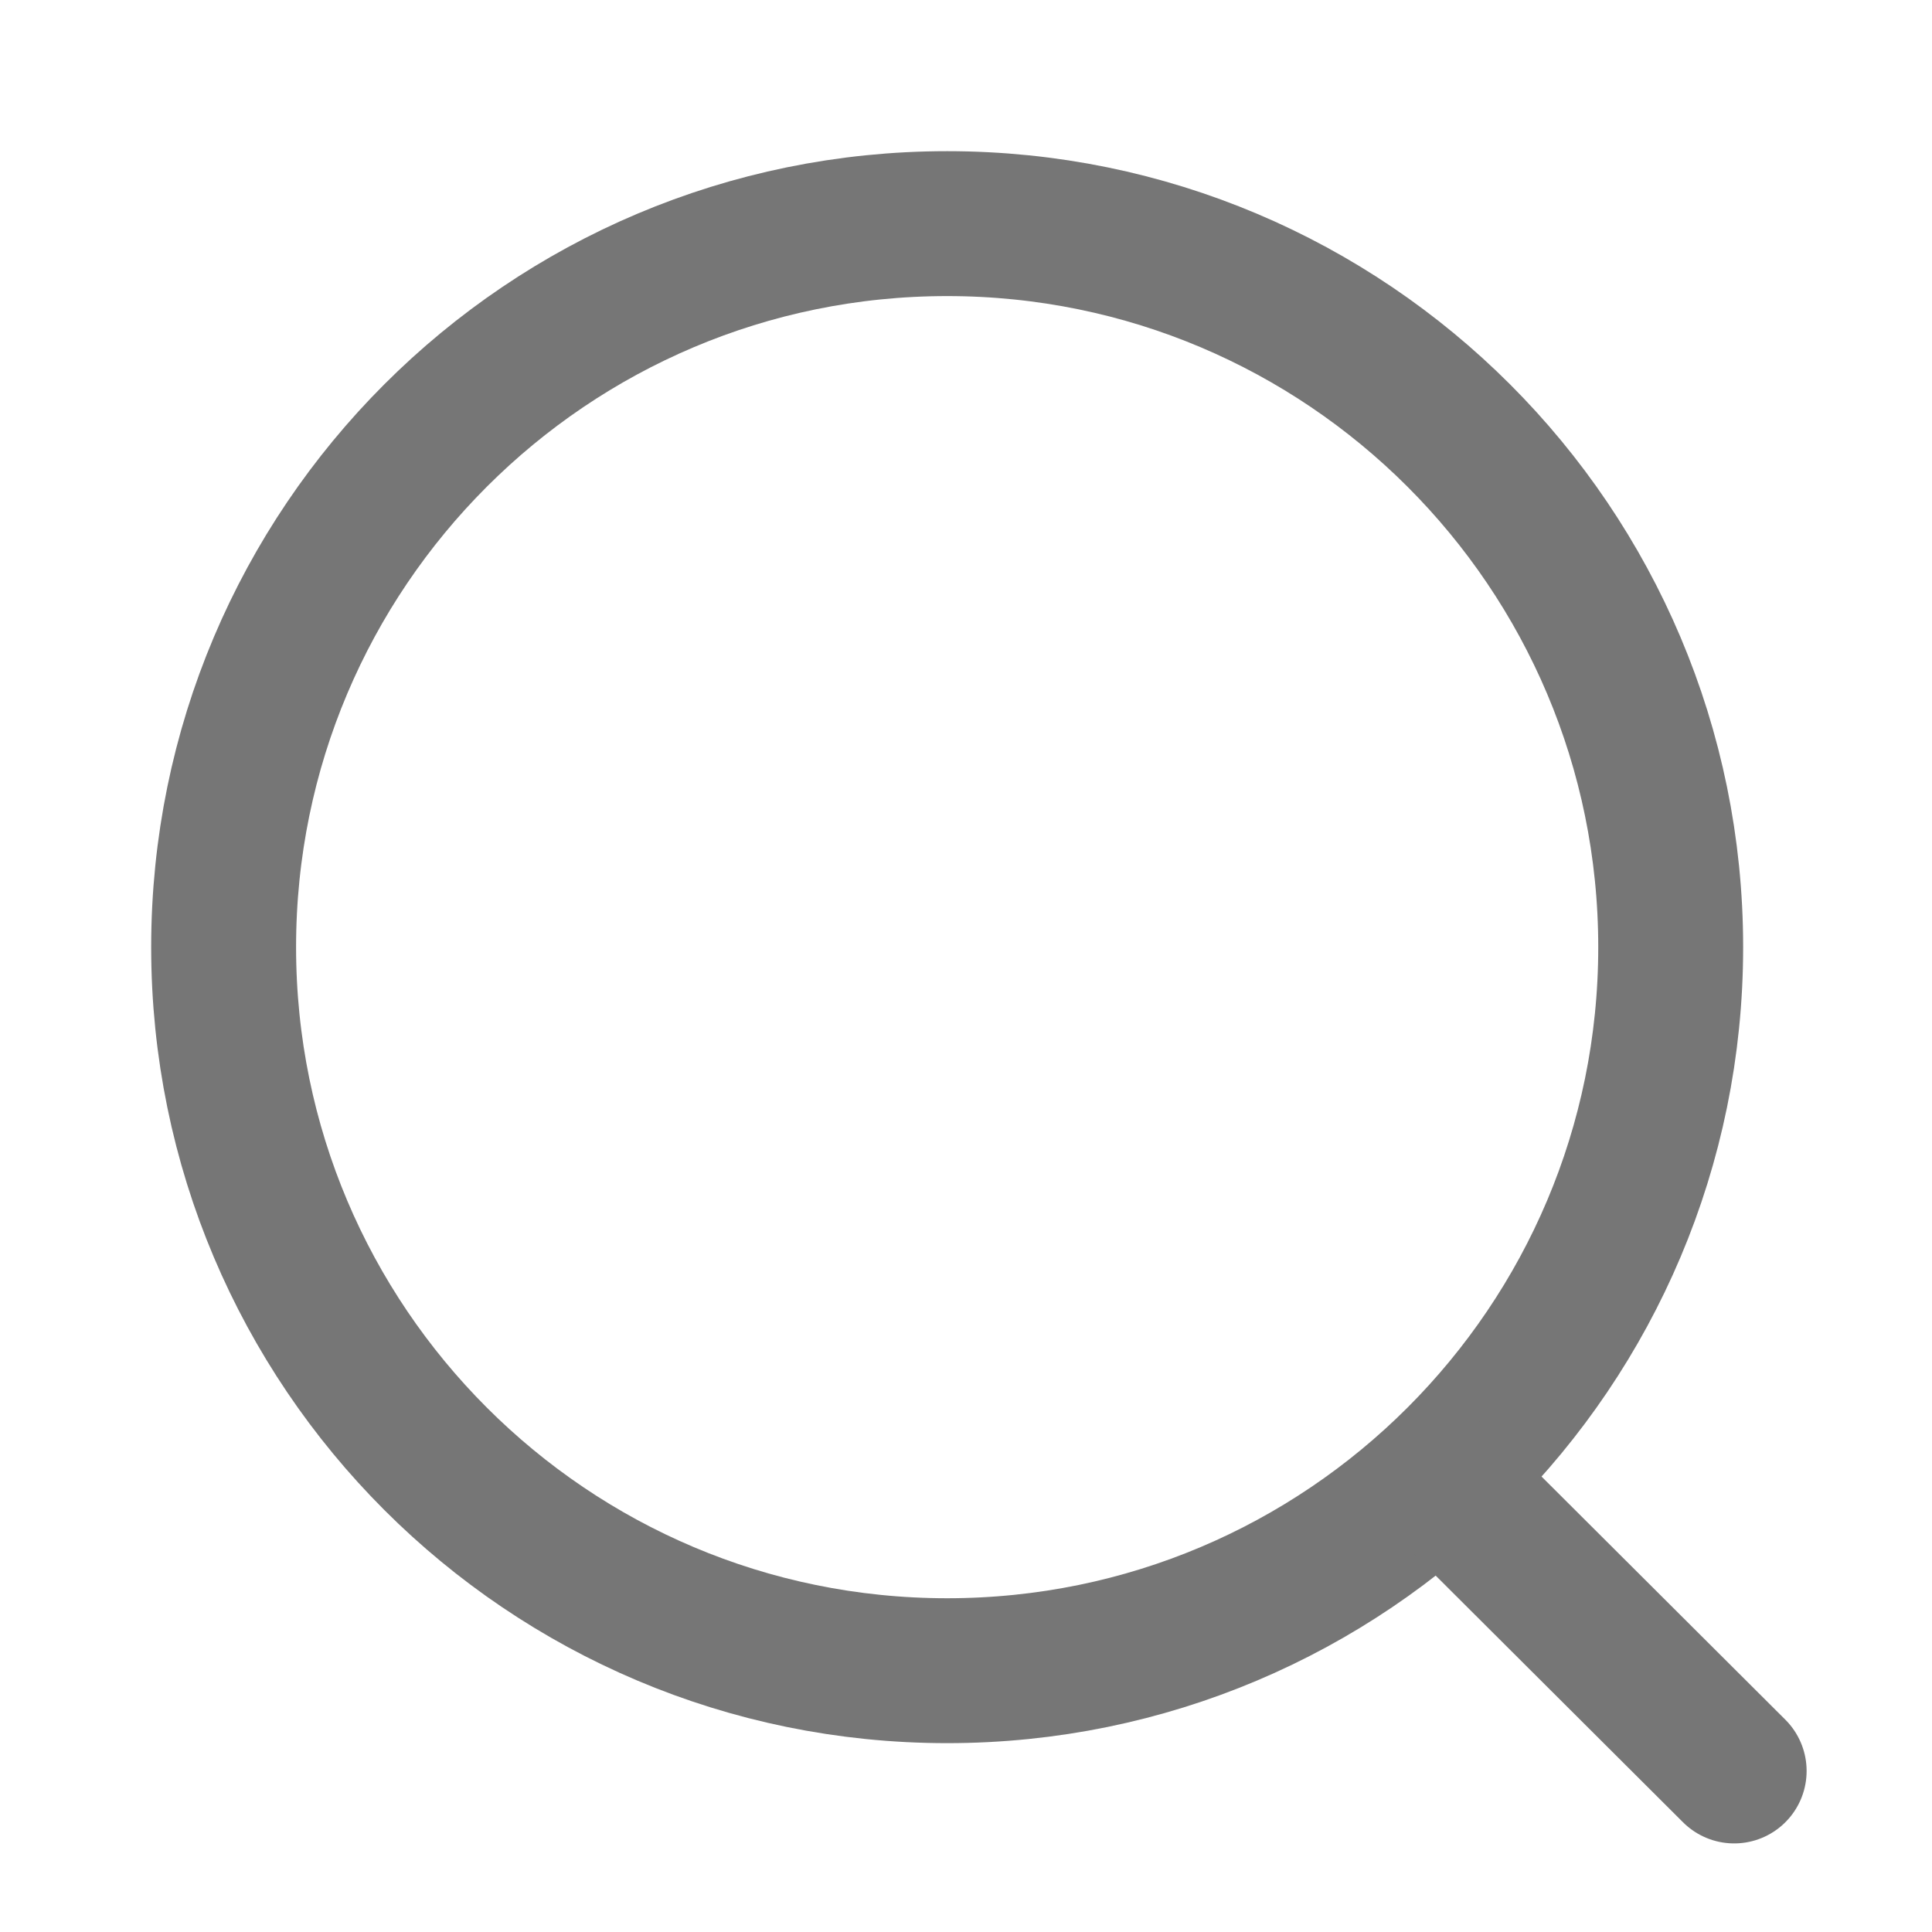
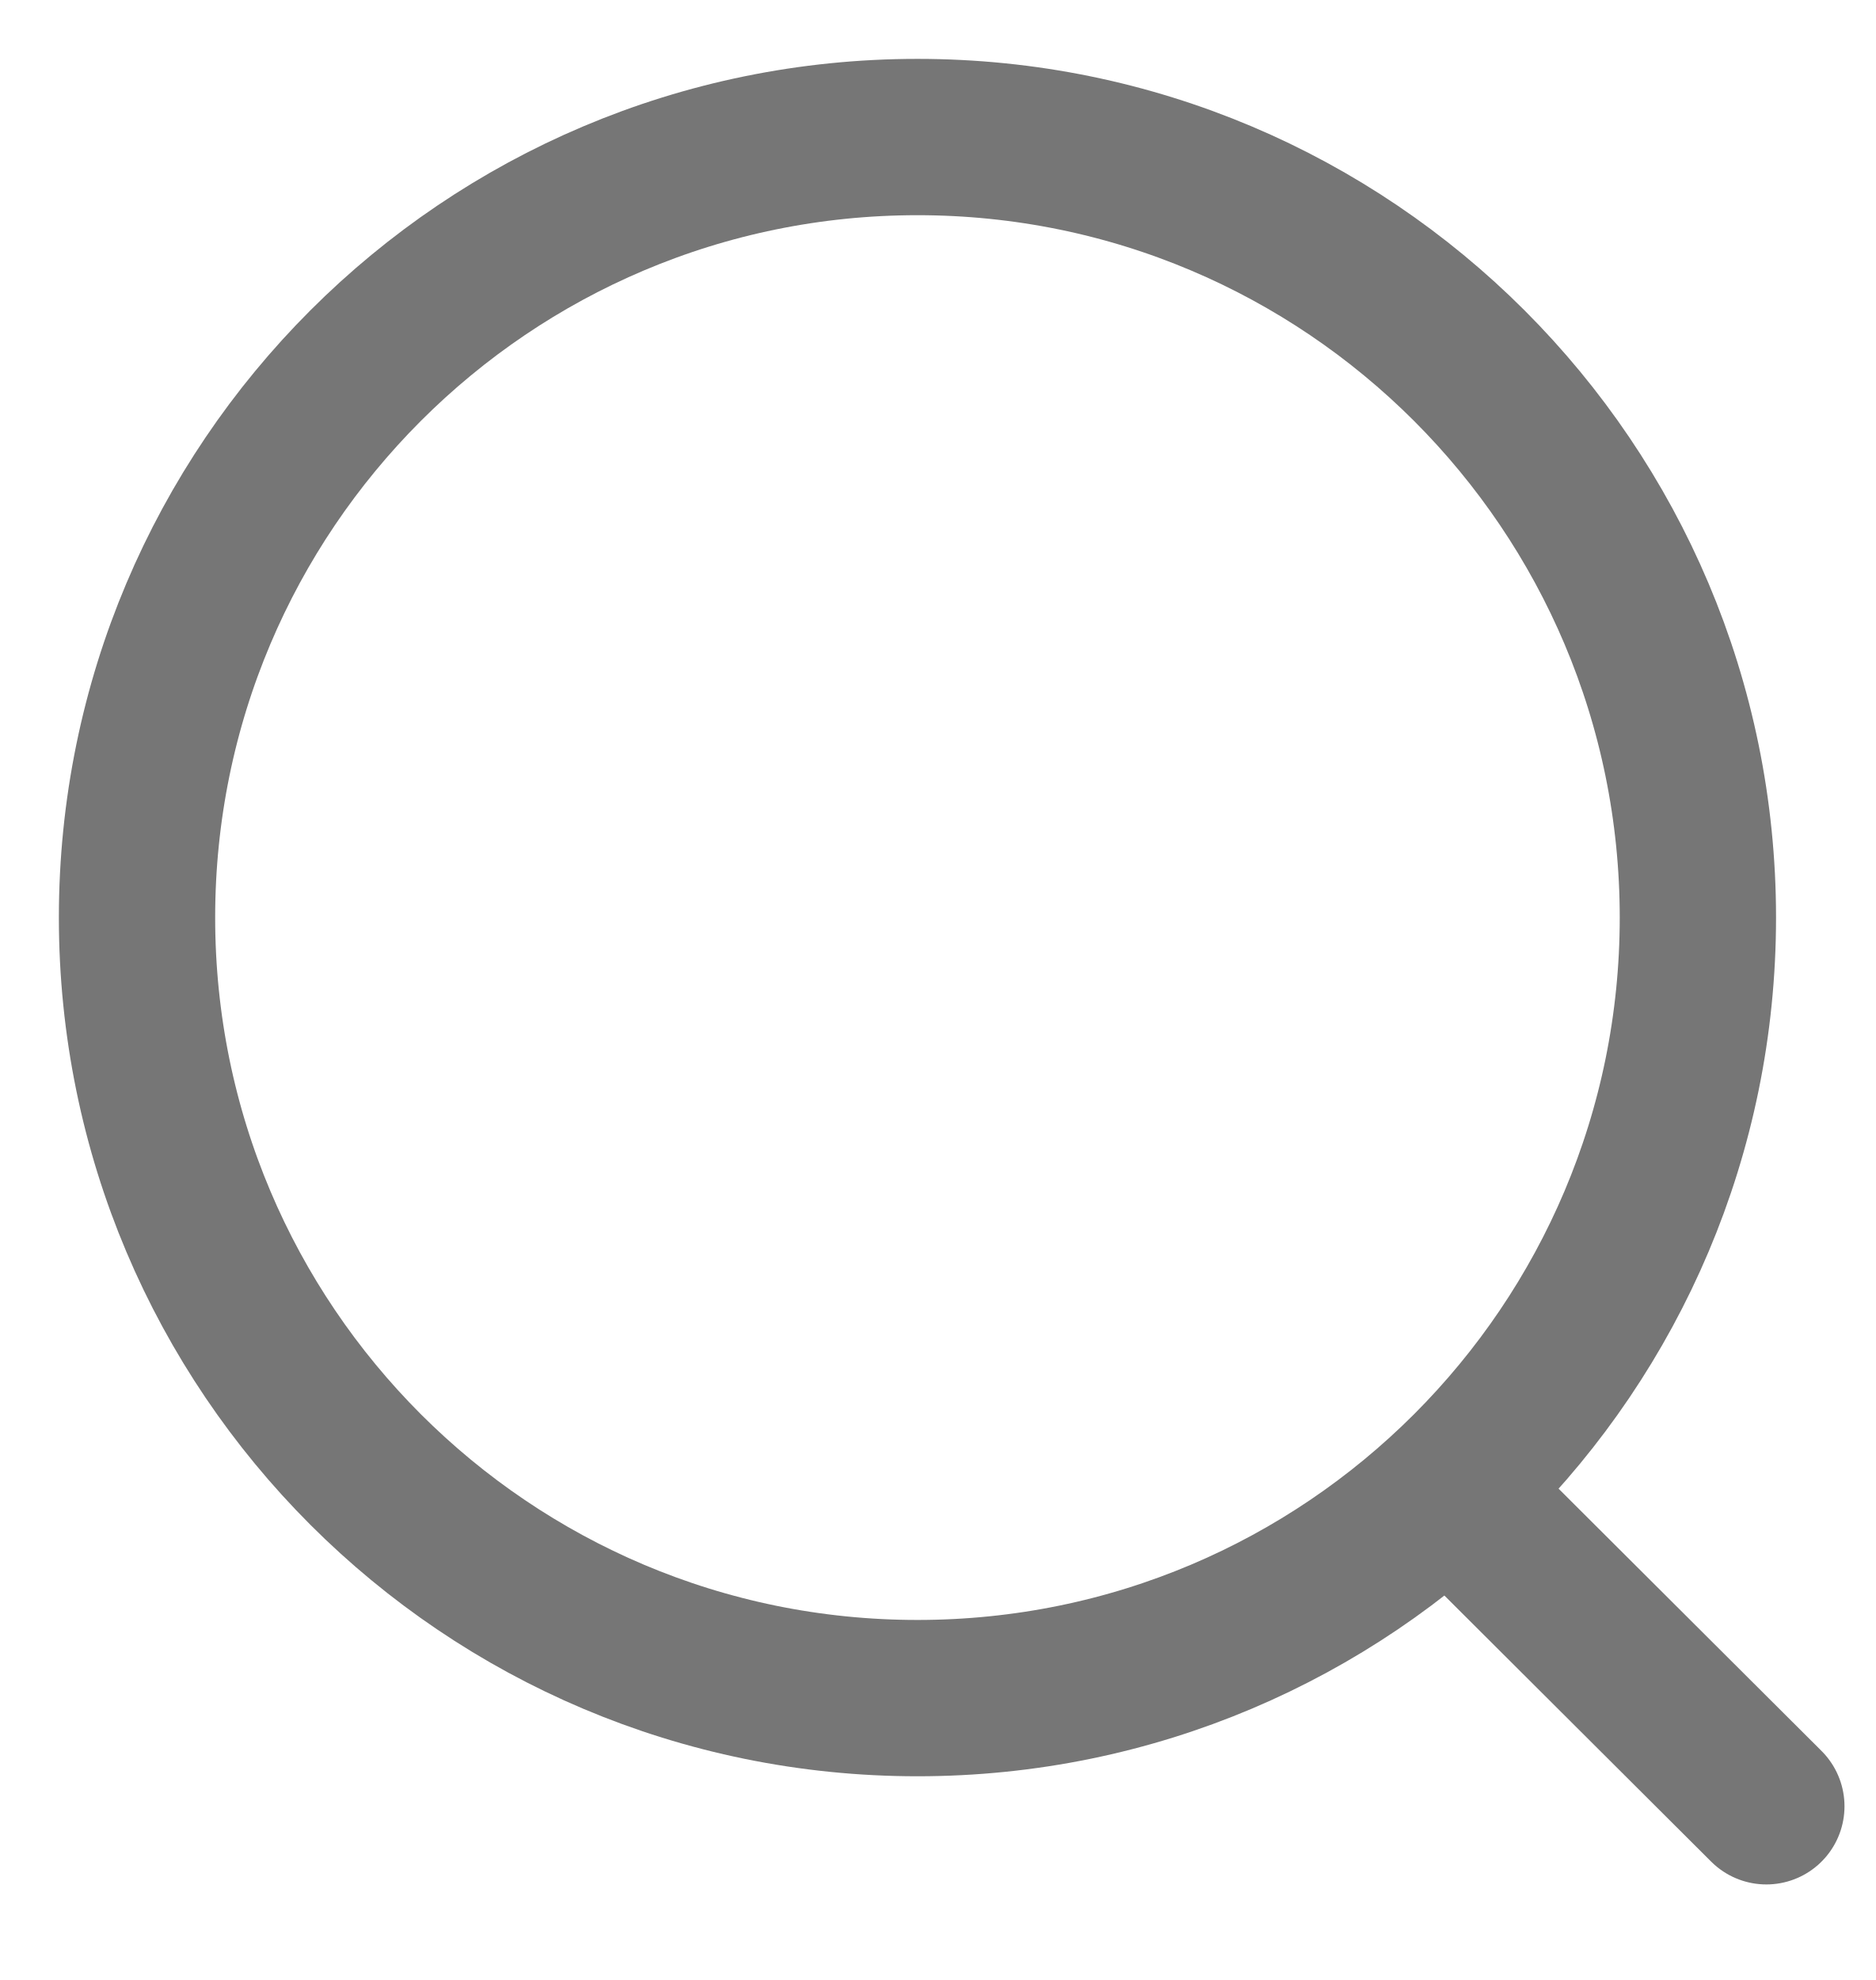
- <svg xmlns="http://www.w3.org/2000/svg" width="20" height="20" viewBox="0 0 20 20" fill="none">
-   <circle cx="9.805" cy="9.805" r="7.49" stroke="#767676" stroke-width="1.5" stroke-linecap="round" stroke-linejoin="round" />
-   <path d="M15.015 15.404L17.952 18.333" stroke="#767676" stroke-width="1.5" stroke-linecap="round" stroke-linejoin="round" />
+ <svg xmlns="http://www.w3.org/2000/svg" width="18" height="19" viewBox="0 0 18 19" fill="none">
+   <circle cx="8.805" cy="8.805" r="7.49" stroke="#767676" stroke-width="1.5" stroke-linecap="round" stroke-linejoin="round" />
+   <path d="M14.015 14.404L16.952 17.333" stroke="#767676" stroke-width="1.5" stroke-linecap="round" stroke-linejoin="round" />
</svg>
